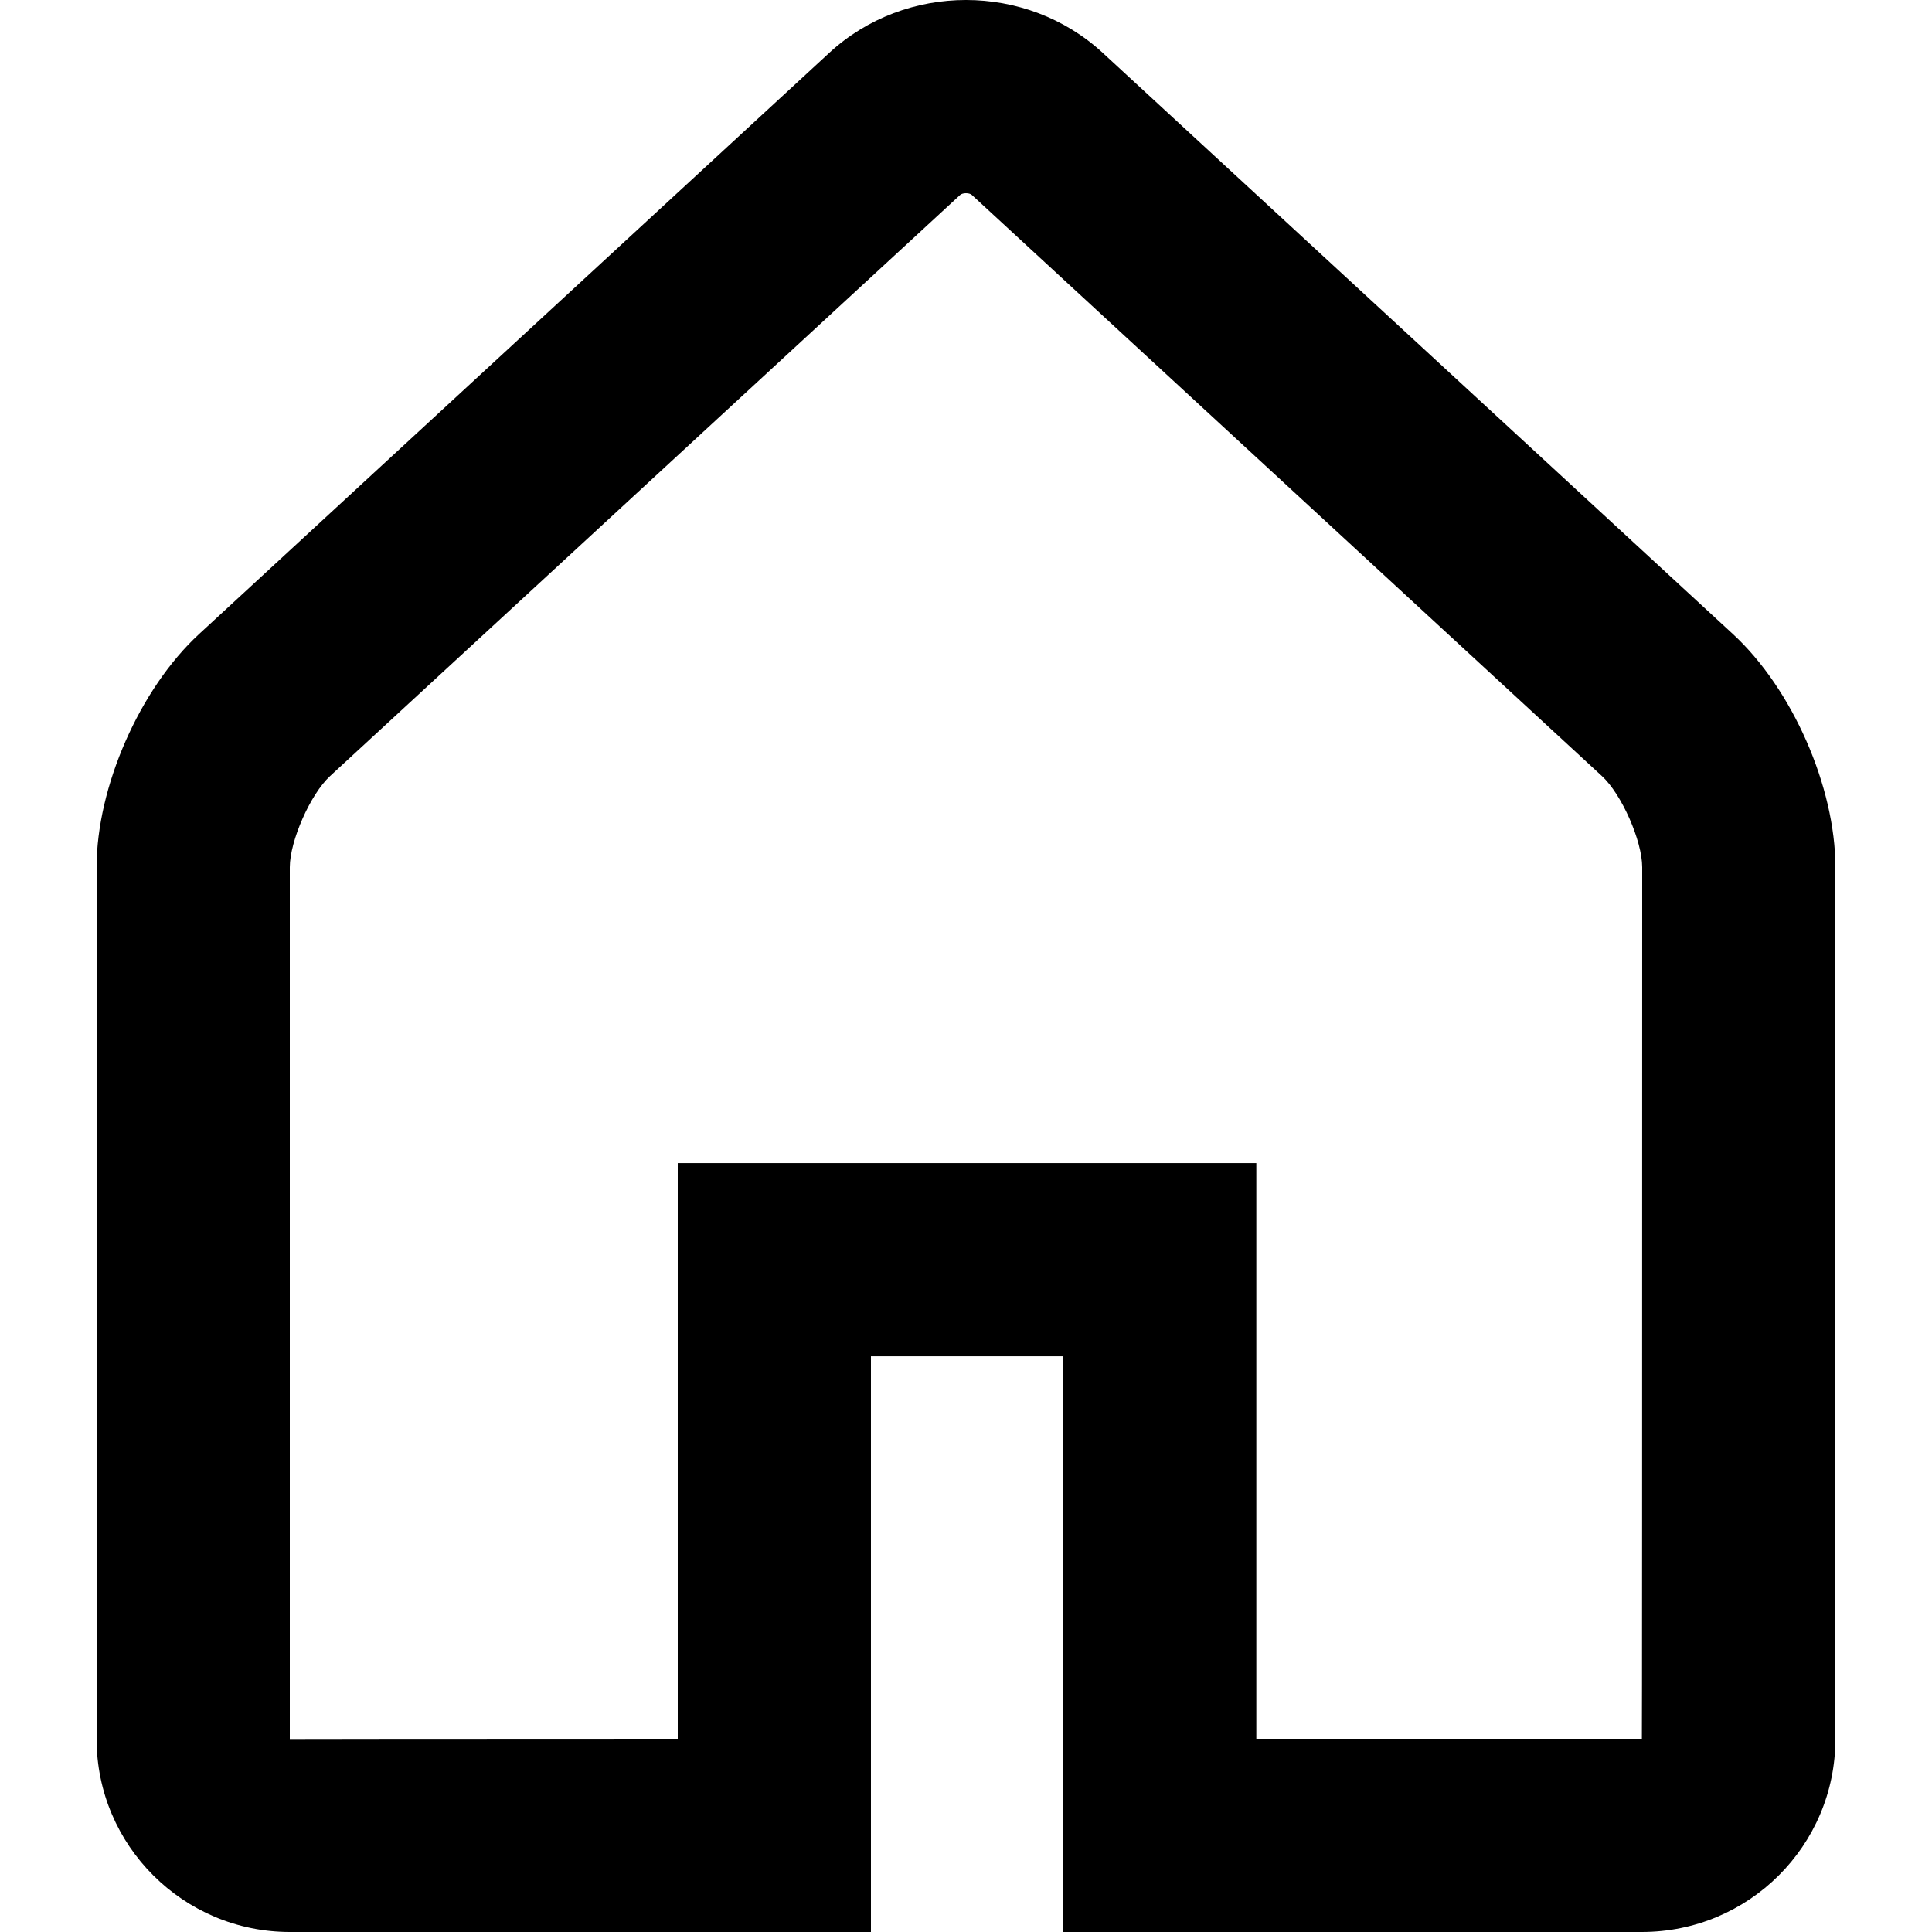
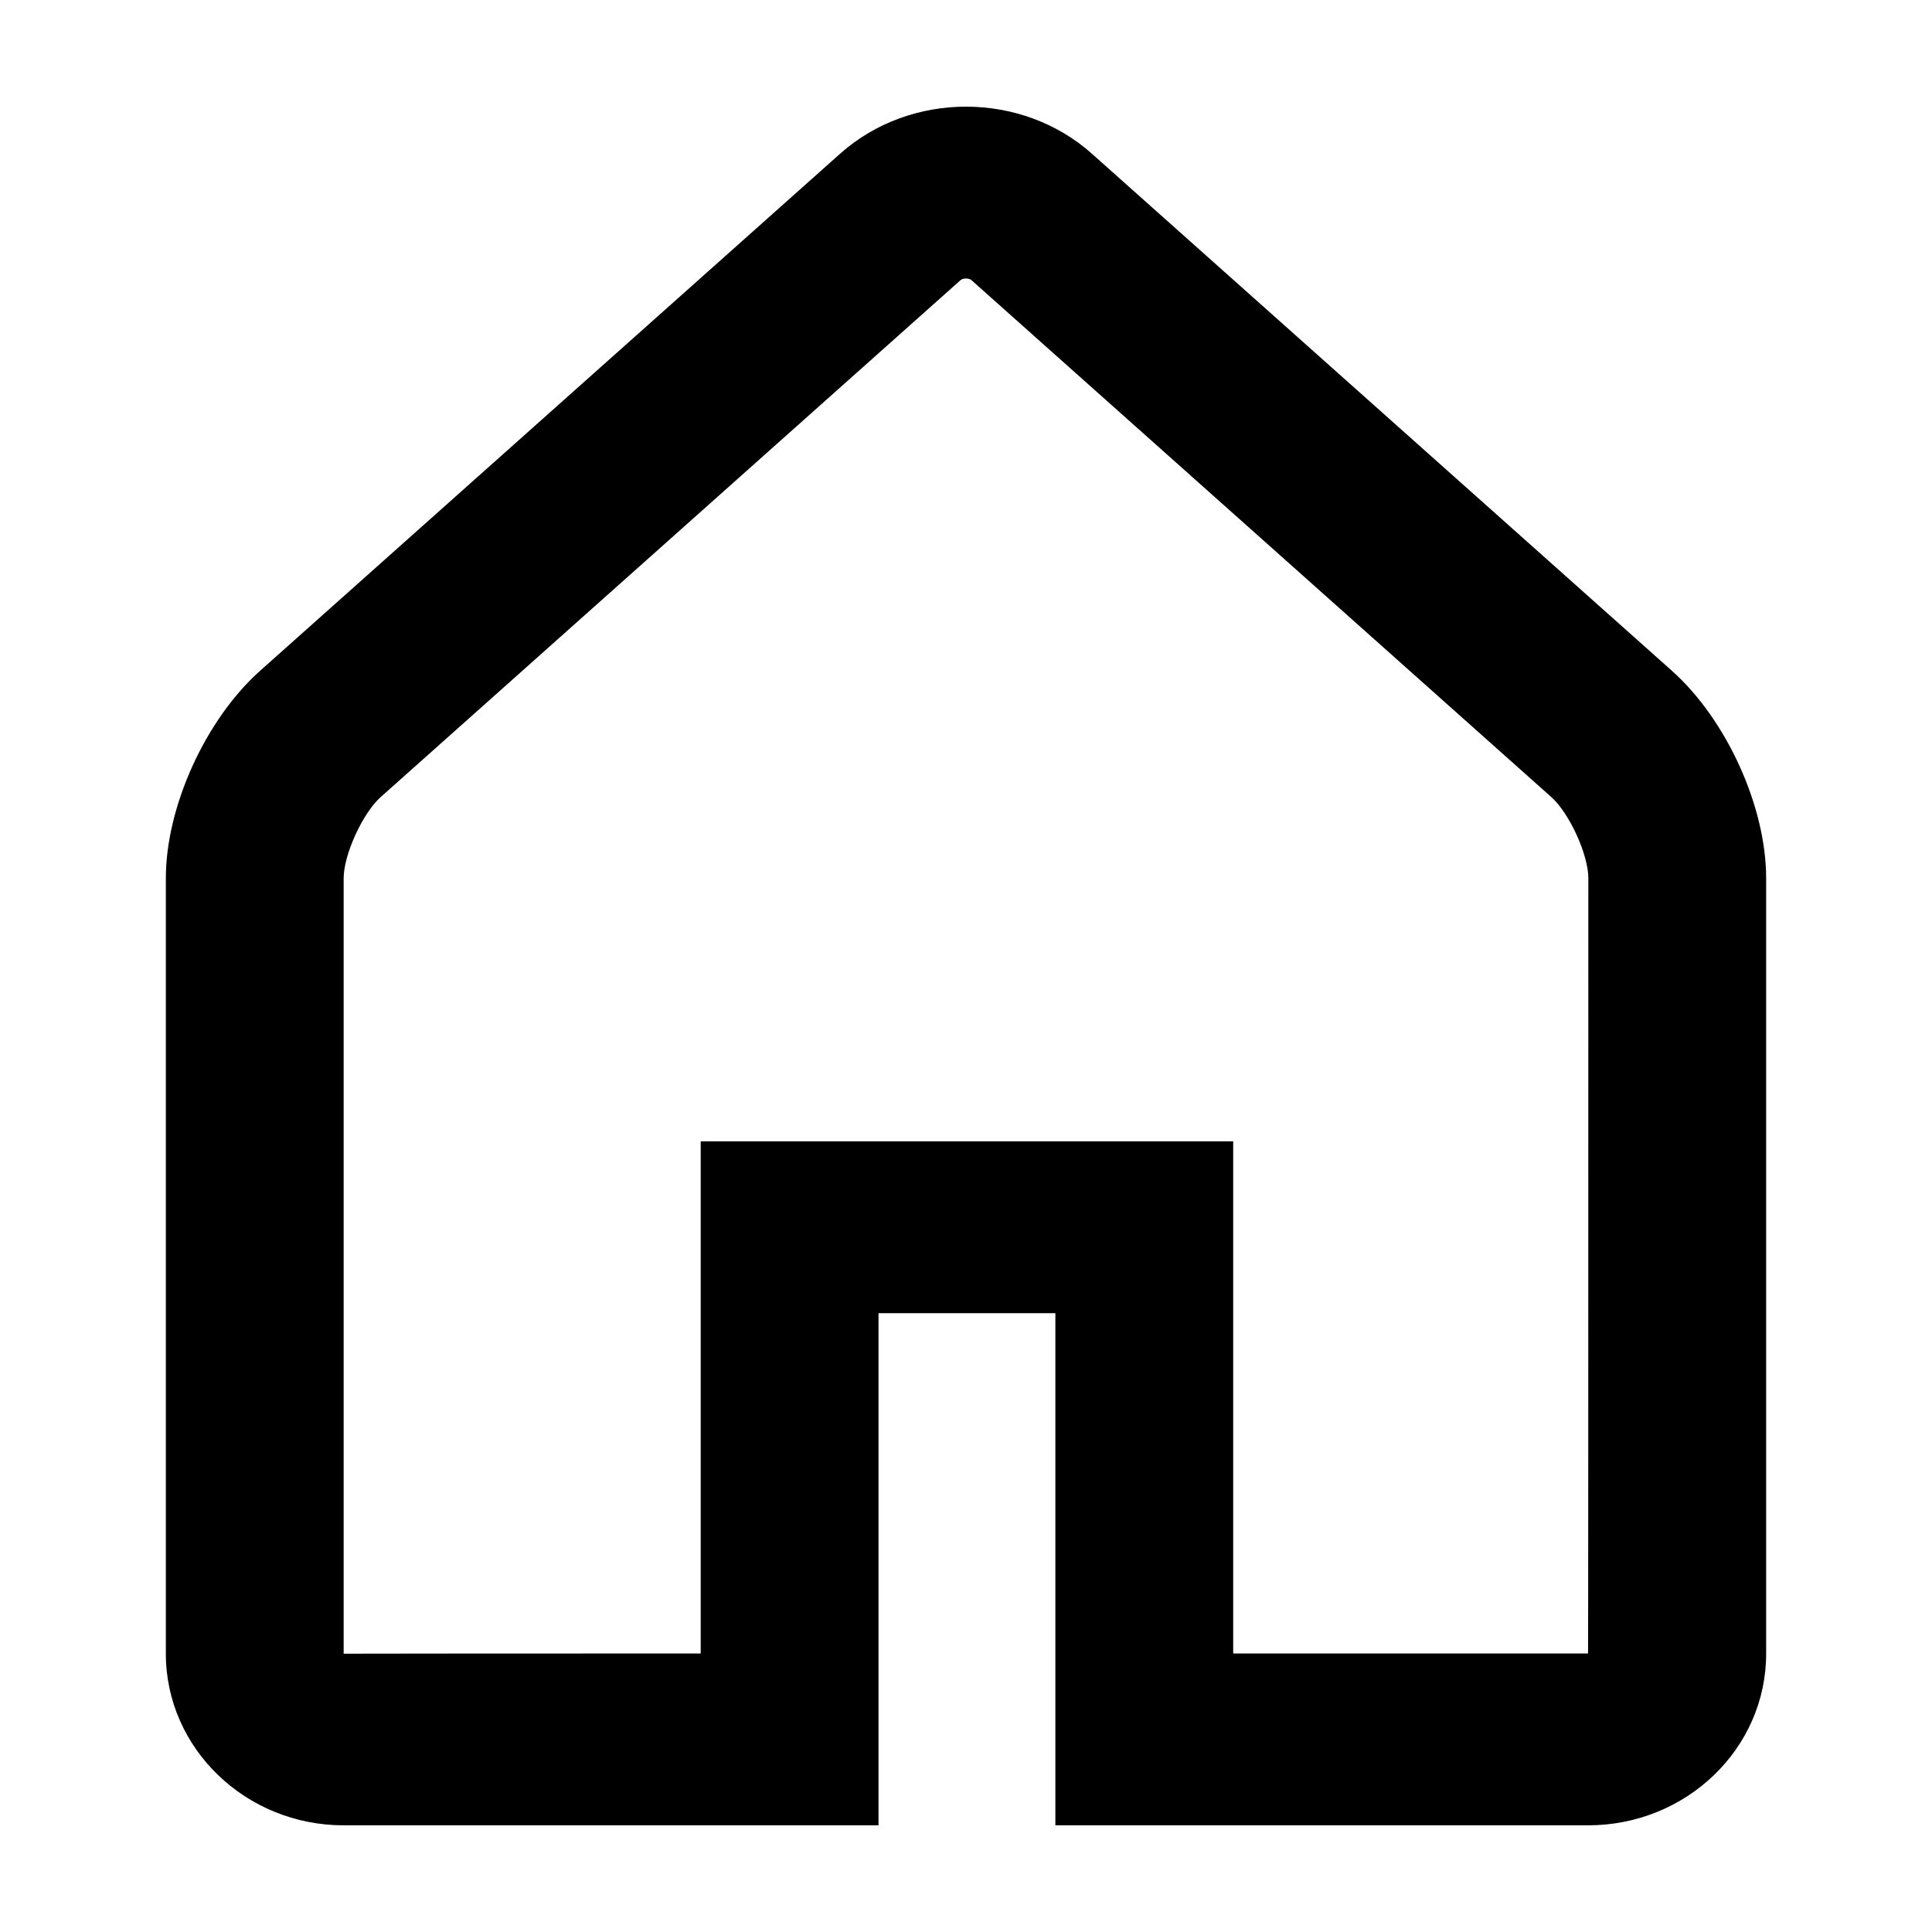
<svg xmlns="http://www.w3.org/2000/svg" version="1.1" id="Capa_1" x="0px" y="0px" viewBox="0 0 426.667 426.667" style="enable-background:new 0 0 426.667 426.667;" xml:space="preserve">
-   <g>
-     <g>
-       <path d="M382.713,140.038L243.547,11.683c-16.878-15.566-43.524-15.589-60.427,0L43.953,140.038    c-13.073,12.057-22.62,33.752-22.62,51.485v192.533c0,23.529,19.193,42.61,42.67,42.61h128.337V299.528h42.44v127.138h127.814    c23.579,0,42.738-19.033,42.738-42.61V191.523C405.333,173.786,395.813,152.119,382.713,140.038z M362.595,384h-85.147V256.862    H149.674V384C92.558,384.016,64,384.035,64,384.056V191.523c0-5.793,4.546-16.125,8.88-20.122L212.047,43.047    c0.551-0.508,2.024-0.507,2.573,0l139.167,128.354c4.354,4.016,8.88,14.316,8.88,20.122C362.66,319.841,362.636,384,362.595,384z" />
+   <defs id="defs41" />
+   <g id="g6" transform="matrix(0.9203534,0,0,0.8895763,16.99121,23.55701)">
+     <g id="g4">
+       <path d="M 382.713,140.038 243.547,11.683 c -16.878,-15.566 -43.524,-15.589 -60.427,0 L 43.953,140.038 c -13.073,12.057 -22.62,33.752 -22.62,51.485 v 192.533 c 0,23.529 19.193,42.61 42.67,42.61 H 192.34 V 299.528 h 42.44 v 127.138 h 127.814 c 23.579,0 42.738,-19.033 42.738,-42.61 V 191.523 c 0.001,-17.737 -9.519,-39.404 -22.619,-51.485 z M 362.595,384 H 277.448 V 256.862 H 149.674 V 384 C 92.558,384.016 64,384.035 64,384.056 V 191.523 c 0,-5.793 4.546,-16.125 8.88,-20.122 L 212.047,43.047 c 0.551,-0.508 2.024,-0.507 2.573,0 l 139.167,128.354 c 4.354,4.016 8.88,14.316 8.88,20.122 C 362.66,319.841 362.636,384 362.595,384 Z" id="path2" />
    </g>
  </g>
-   <g>
+   <g id="g8">
</g>
-   <g>
+   <g id="g10">
</g>
-   <g>
+   <g id="g12">
</g>
-   <g>
+   <g id="g14">
</g>
-   <g>
+   <g id="g16">
</g>
-   <g>
+   <g id="g18">
</g>
-   <g>
+   <g id="g20">
</g>
-   <g>
+   <g id="g22">
</g>
-   <g>
+   <g id="g24">
</g>
-   <g>
+   <g id="g26">
</g>
-   <g>
+   <g id="g28">
</g>
-   <g>
+   <g id="g30">
</g>
-   <g>
+   <g id="g32">
</g>
-   <g>
+   <g id="g34">
</g>
-   <g>
+   <g id="g36">
</g>
</svg>
